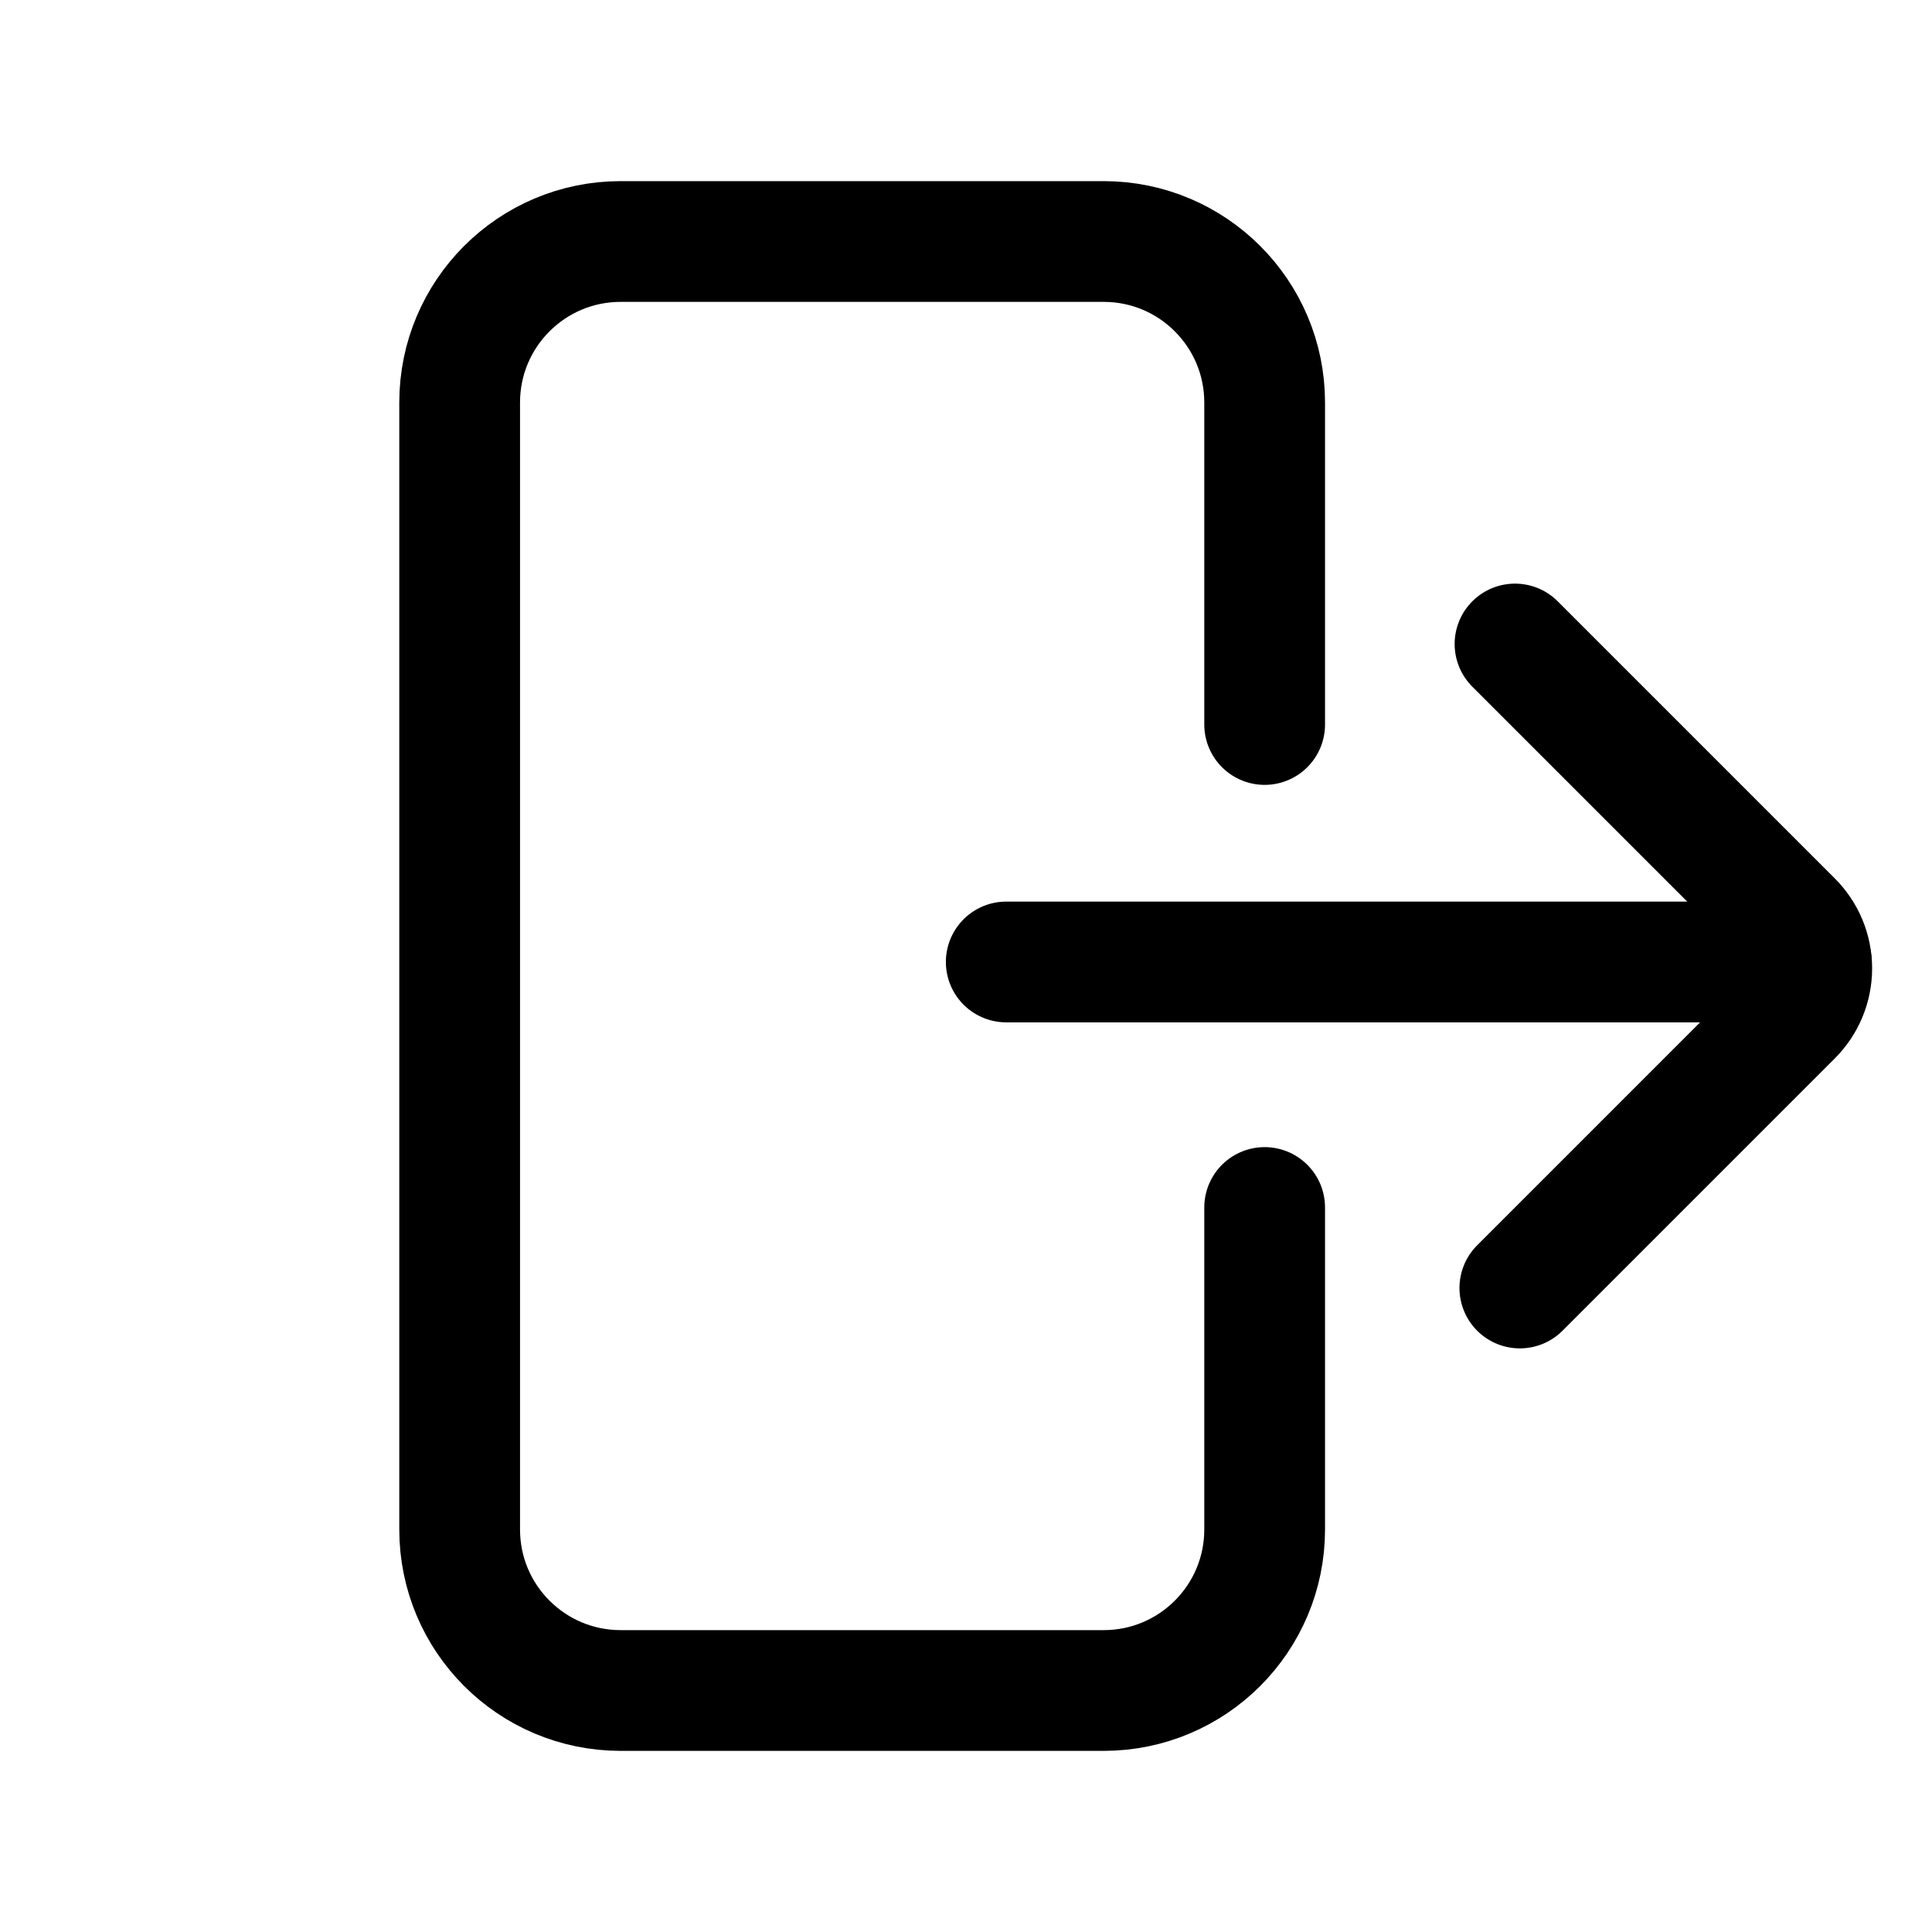
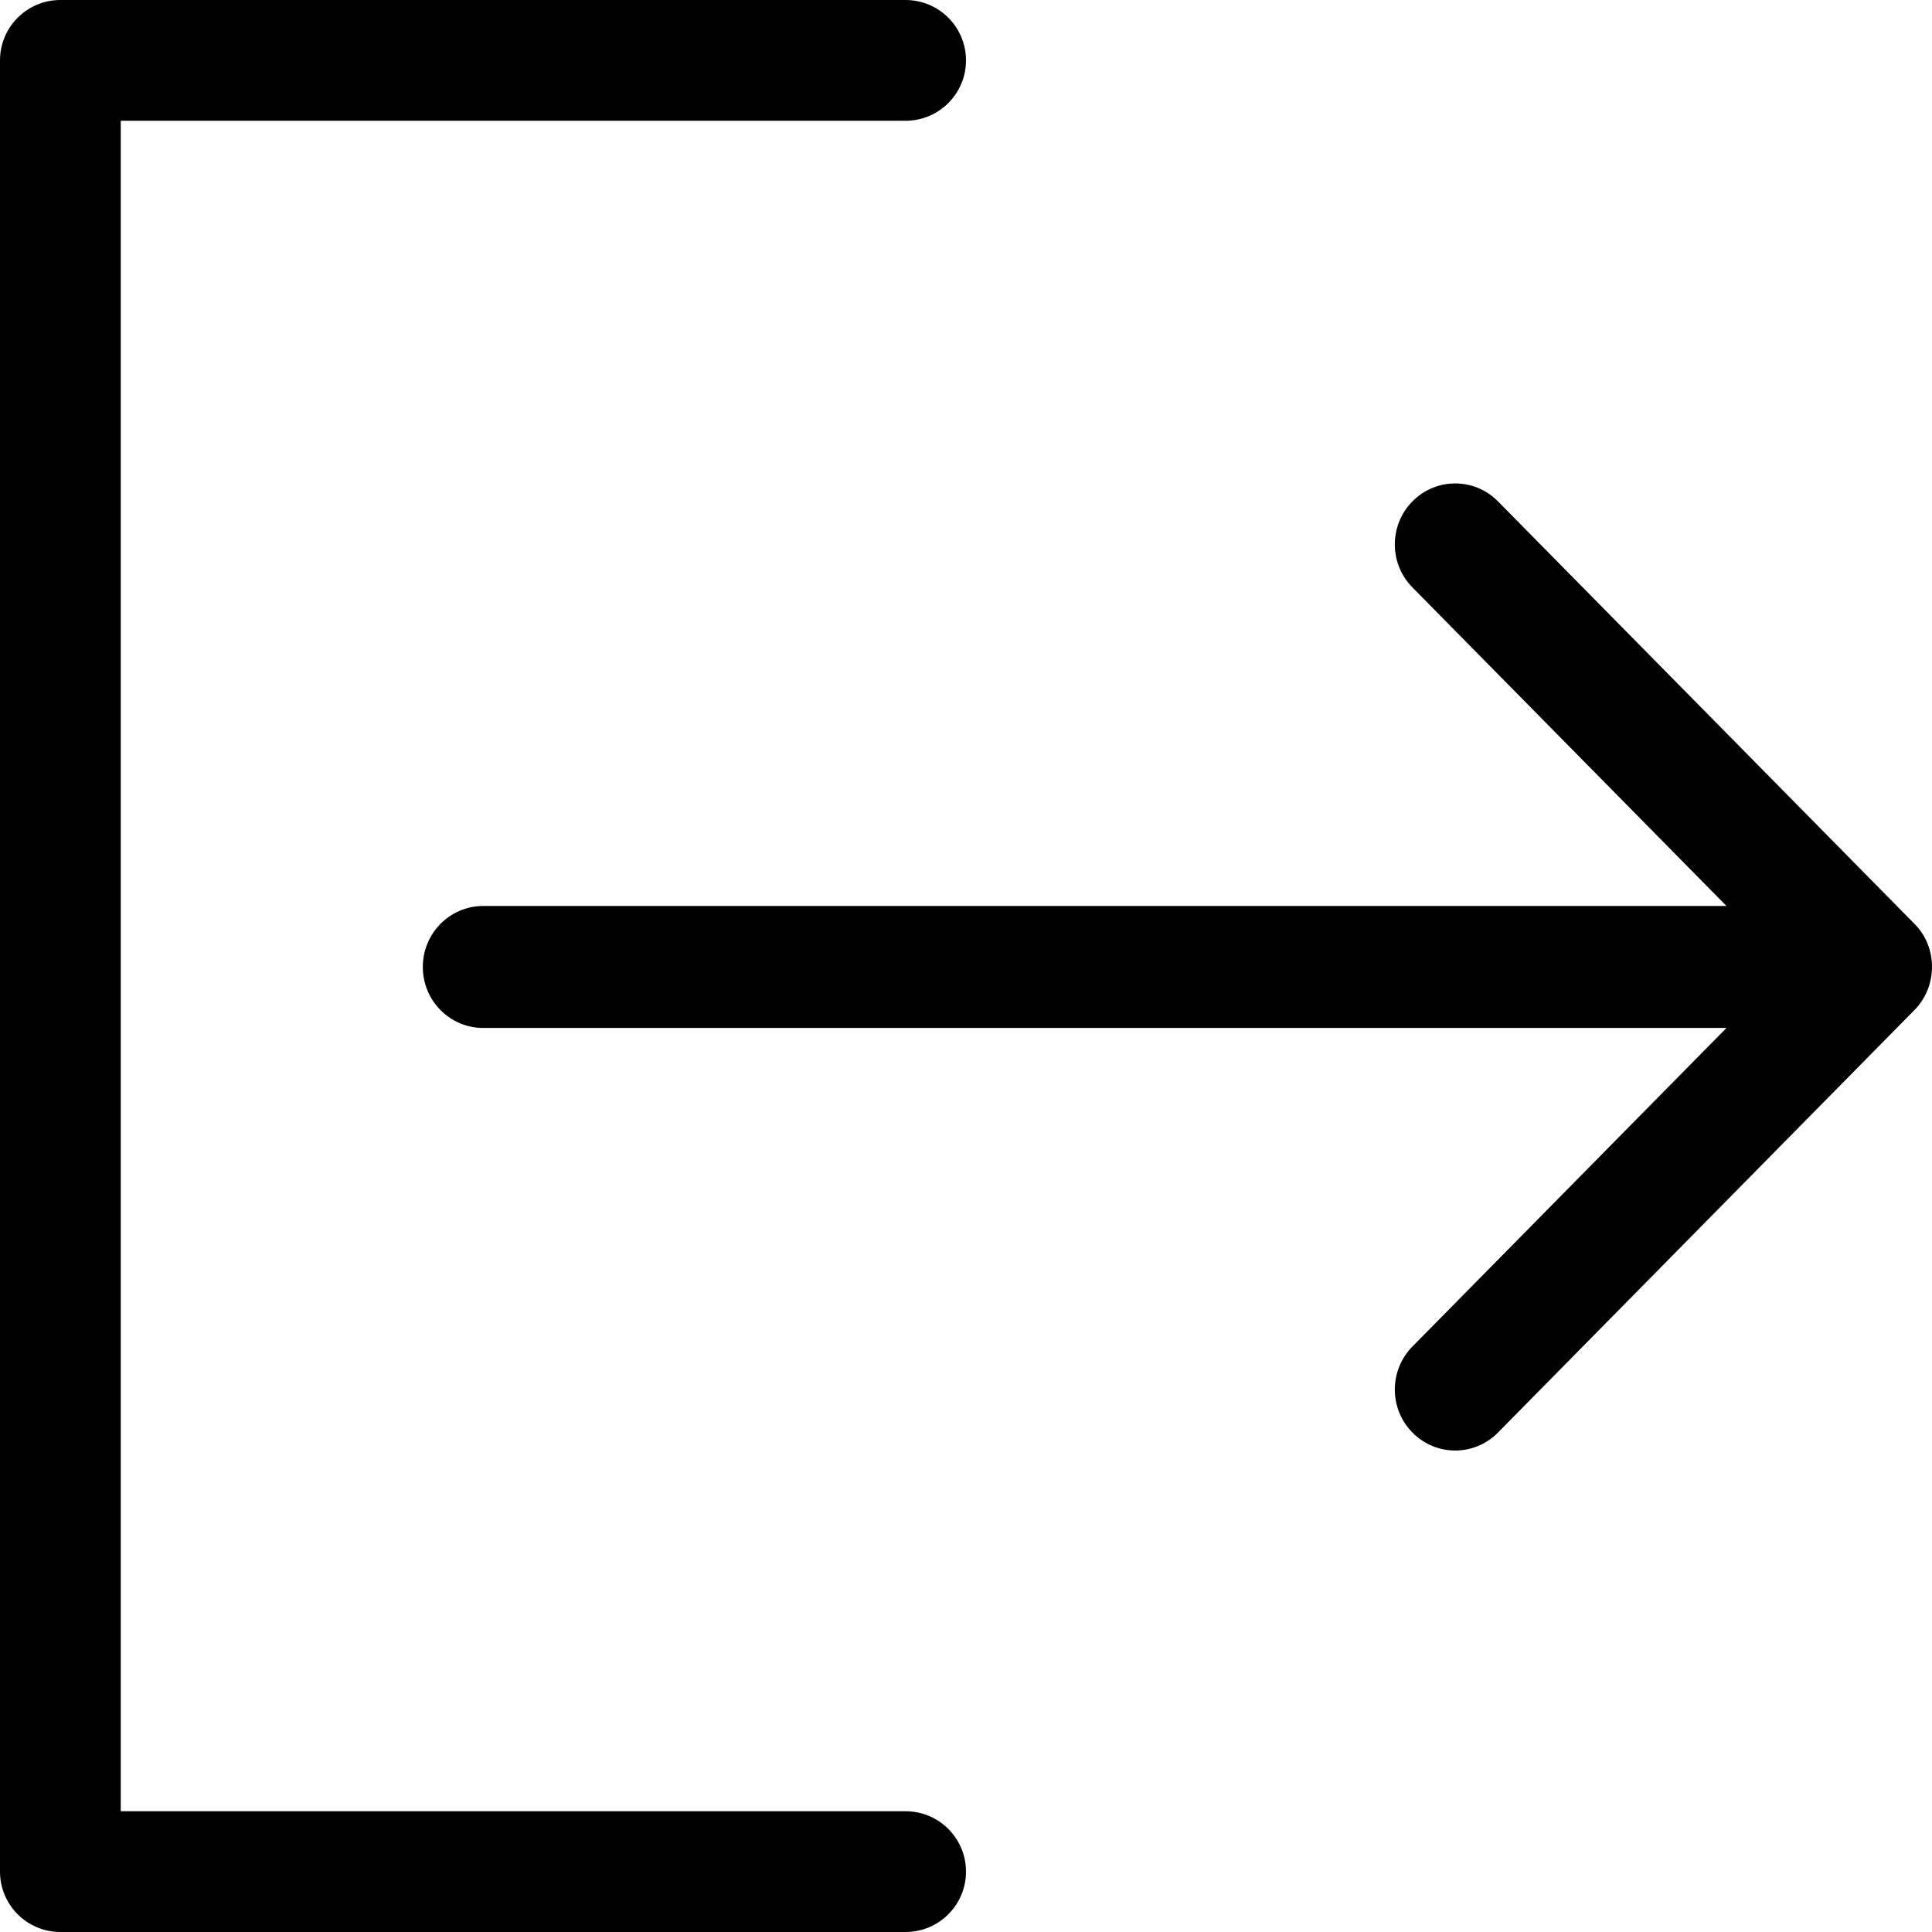
- <svg xmlns="http://www.w3.org/2000/svg" width="24px" height="24px" viewBox="0 0 24 24">
-   <defs>
-     <style>.cls-1,.cls-2{fill:none;stroke:#000;stroke-linecap:round;stroke-width:1.5px;}.cls-1{stroke-linejoin:round;}.cls-2{stroke-linejoin:bevel;}</style>
-   </defs>
-   <g id="ic-actions-log-out">
-     <path class="cls-1" d="M15.71,15v4a2,2,0,0,1-2,2h-6a2,2,0,0,1-2-2V5a2,2,0,0,1,2-2h6a2,2,0,0,1,2,2V9" />
-     <line class="cls-2" x1="12.5" y1="11.95" x2="22.5" y2="11.95" />
-     <path class="cls-2" d="M18.82,8l3.44,3.44a.83.83,0,0,1,0,1.18L18.88,16" />
+ <svg xmlns="http://www.w3.org/2000/svg" version="1.1" id="Capa_1" x="0px" y="0px" viewBox="0 0 384.971 384.971" style="enable-background:new 0 0 384.971 384.971;" xml:space="preserve">
+   <g>
+     <g id="Sign_Out">
+       <path d="M180.455,360.91H24.061V24.061h156.394c6.641,0,12.03-5.39,12.03-12.03s-5.39-12.03-12.03-12.03H12.03    C5.39,0.001,0,5.39,0,12.031V372.94c0,6.641,5.39,12.03,12.03,12.03h168.424c6.641,0,12.03-5.39,12.03-12.03    C192.485,366.299,187.095,360.91,180.455,360.91z" />
+       <path d="M381.481,184.088l-83.009-84.2c-4.704-4.752-12.319-4.74-17.011,0c-4.704,4.74-4.704,12.439,0,17.179l62.558,63.46H96.279    c-6.641,0-12.03,5.438-12.03,12.151c0,6.713,5.39,12.151,12.03,12.151h247.74l-62.558,63.46c-4.704,4.752-4.704,12.439,0,17.179    c4.704,4.752,12.319,4.752,17.011,0l82.997-84.2C386.113,196.588,386.161,188.756,381.481,184.088z" />
+     </g>
+     <g>
+ 	</g>
+     <g>
+ 	</g>
+     <g>
+ 	</g>
+     <g>
+ 	</g>
+     <g>
+ 	</g>
+     <g>
+ 	</g>
  </g>
+   <g>
+ </g>
+   <g>
+ </g>
+   <g>
+ </g>
+   <g>
+ </g>
+   <g>
+ </g>
+   <g>
+ </g>
+   <g>
+ </g>
+   <g>
+ </g>
+   <g>
+ </g>
+   <g>
+ </g>
+   <g>
+ </g>
+   <g>
+ </g>
+   <g>
+ </g>
+   <g>
+ </g>
+   <g>
+ </g>
</svg>
